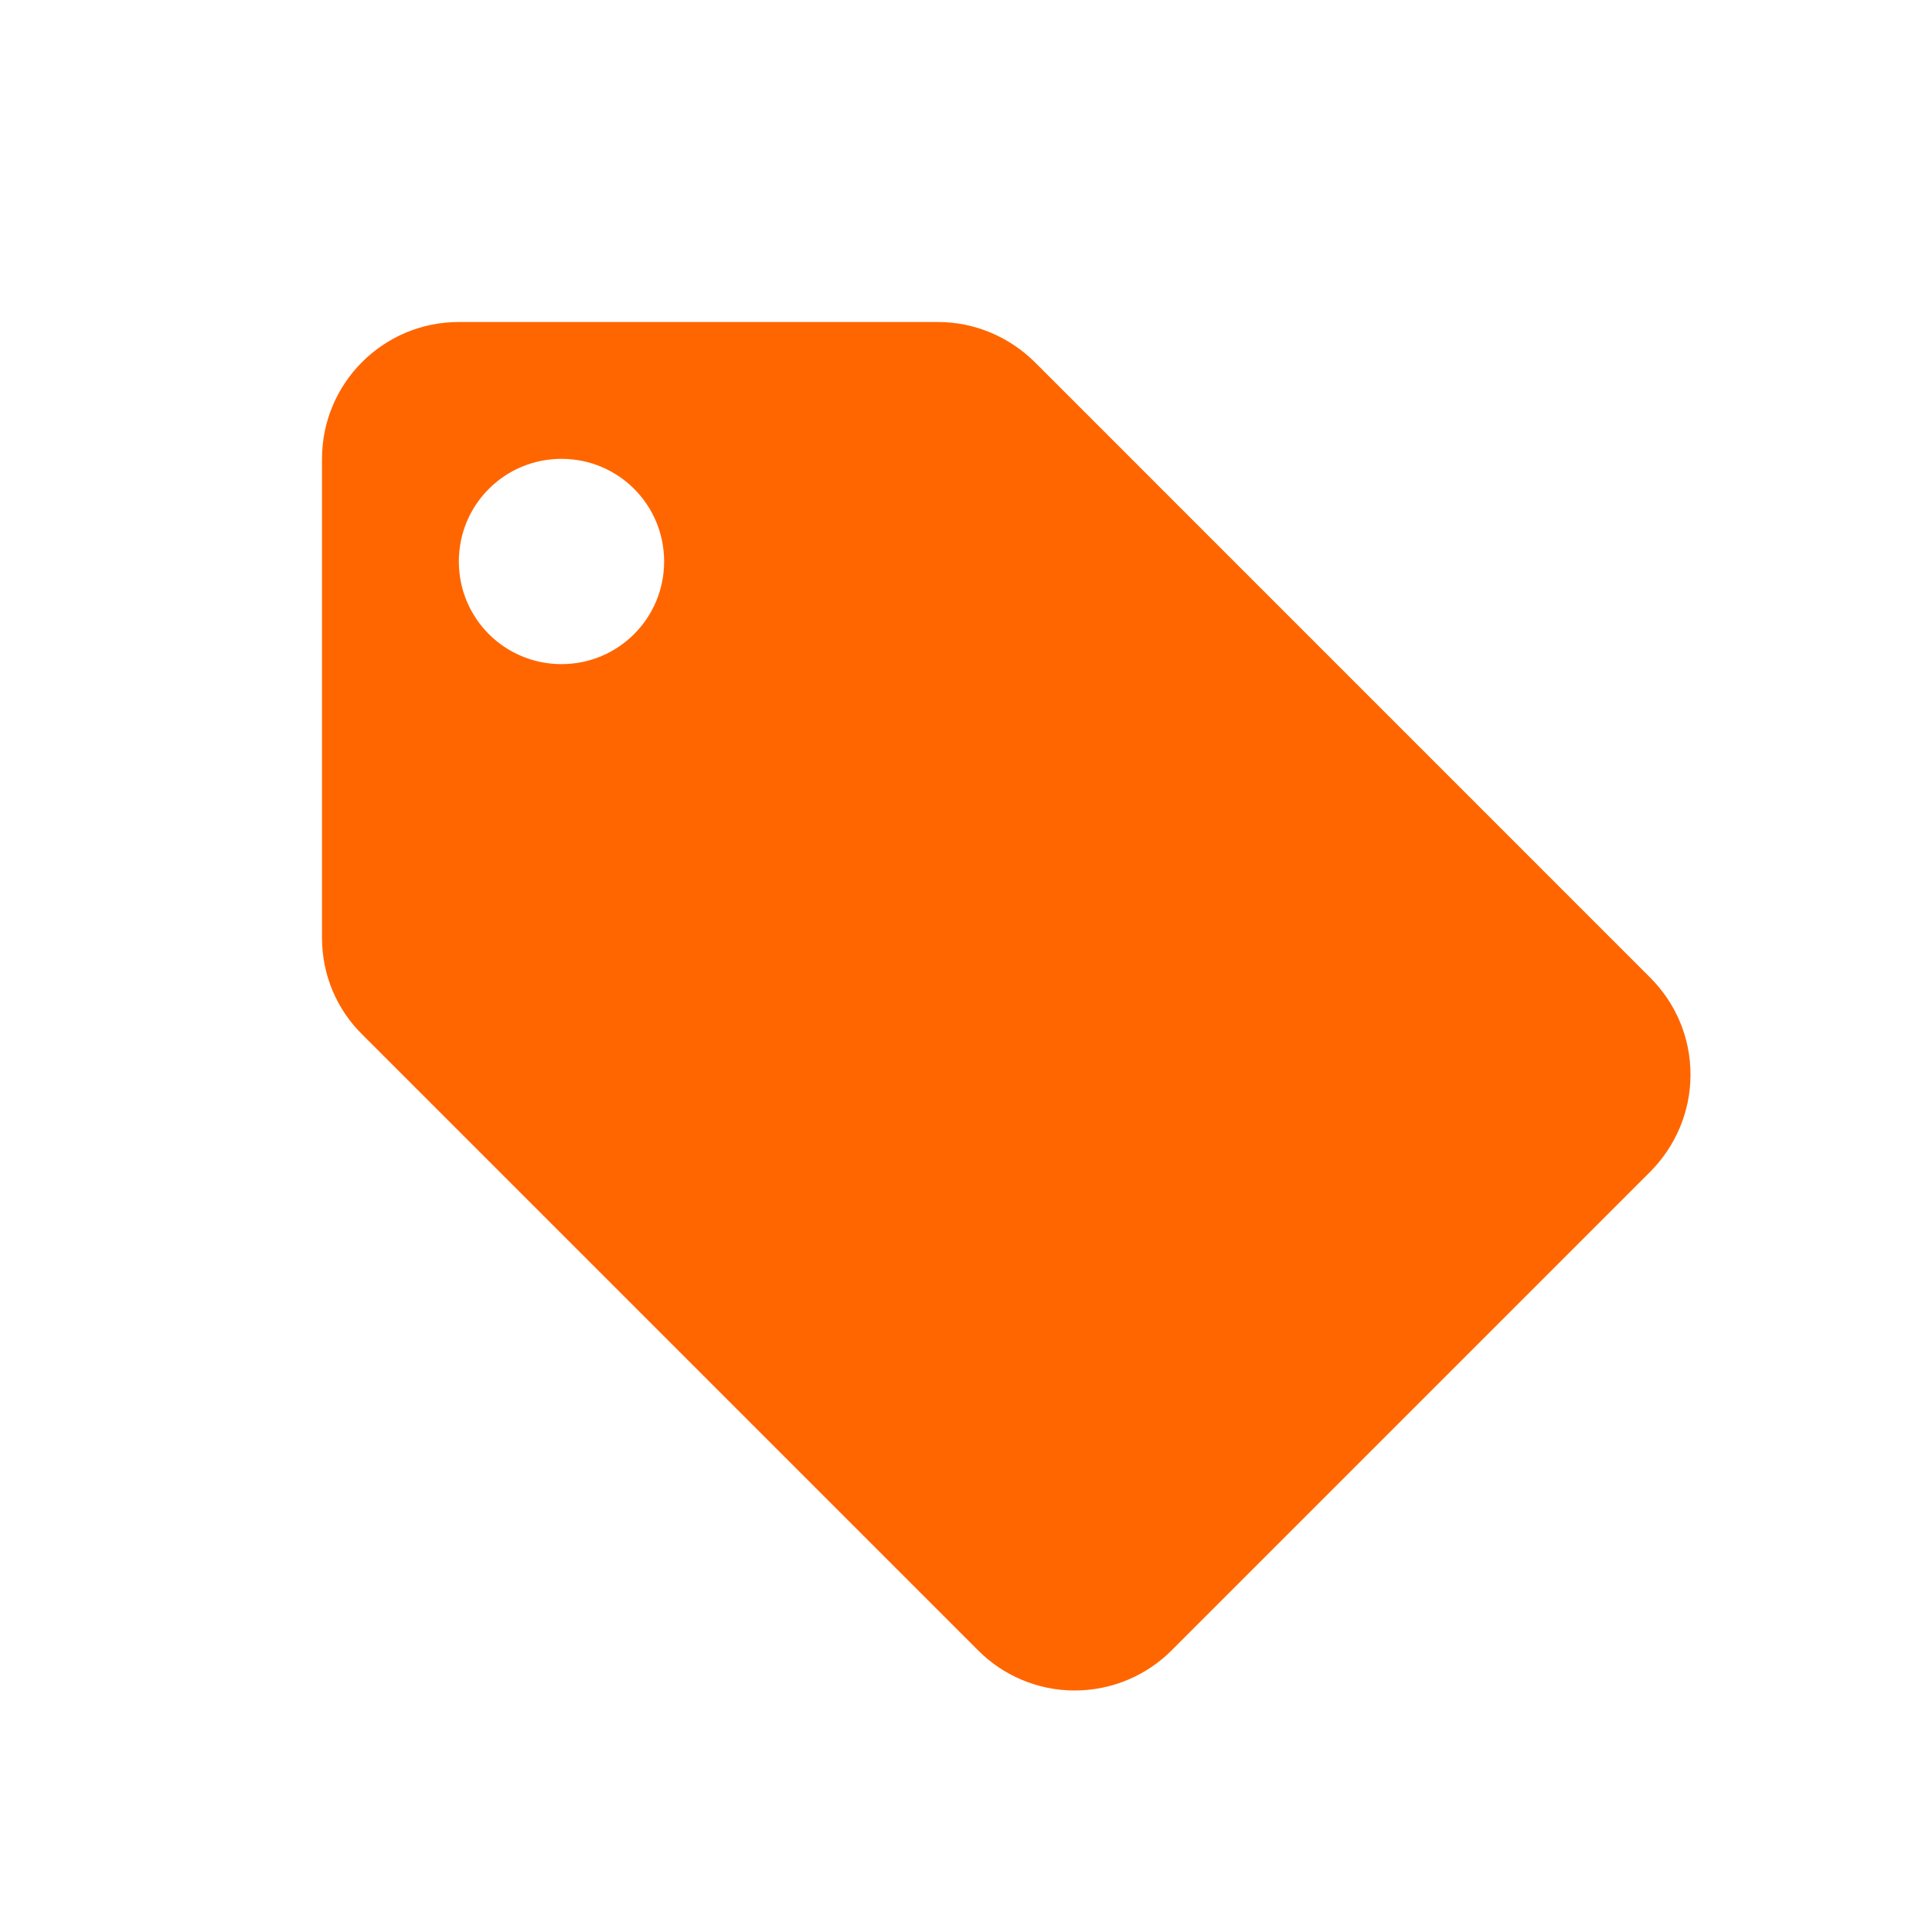
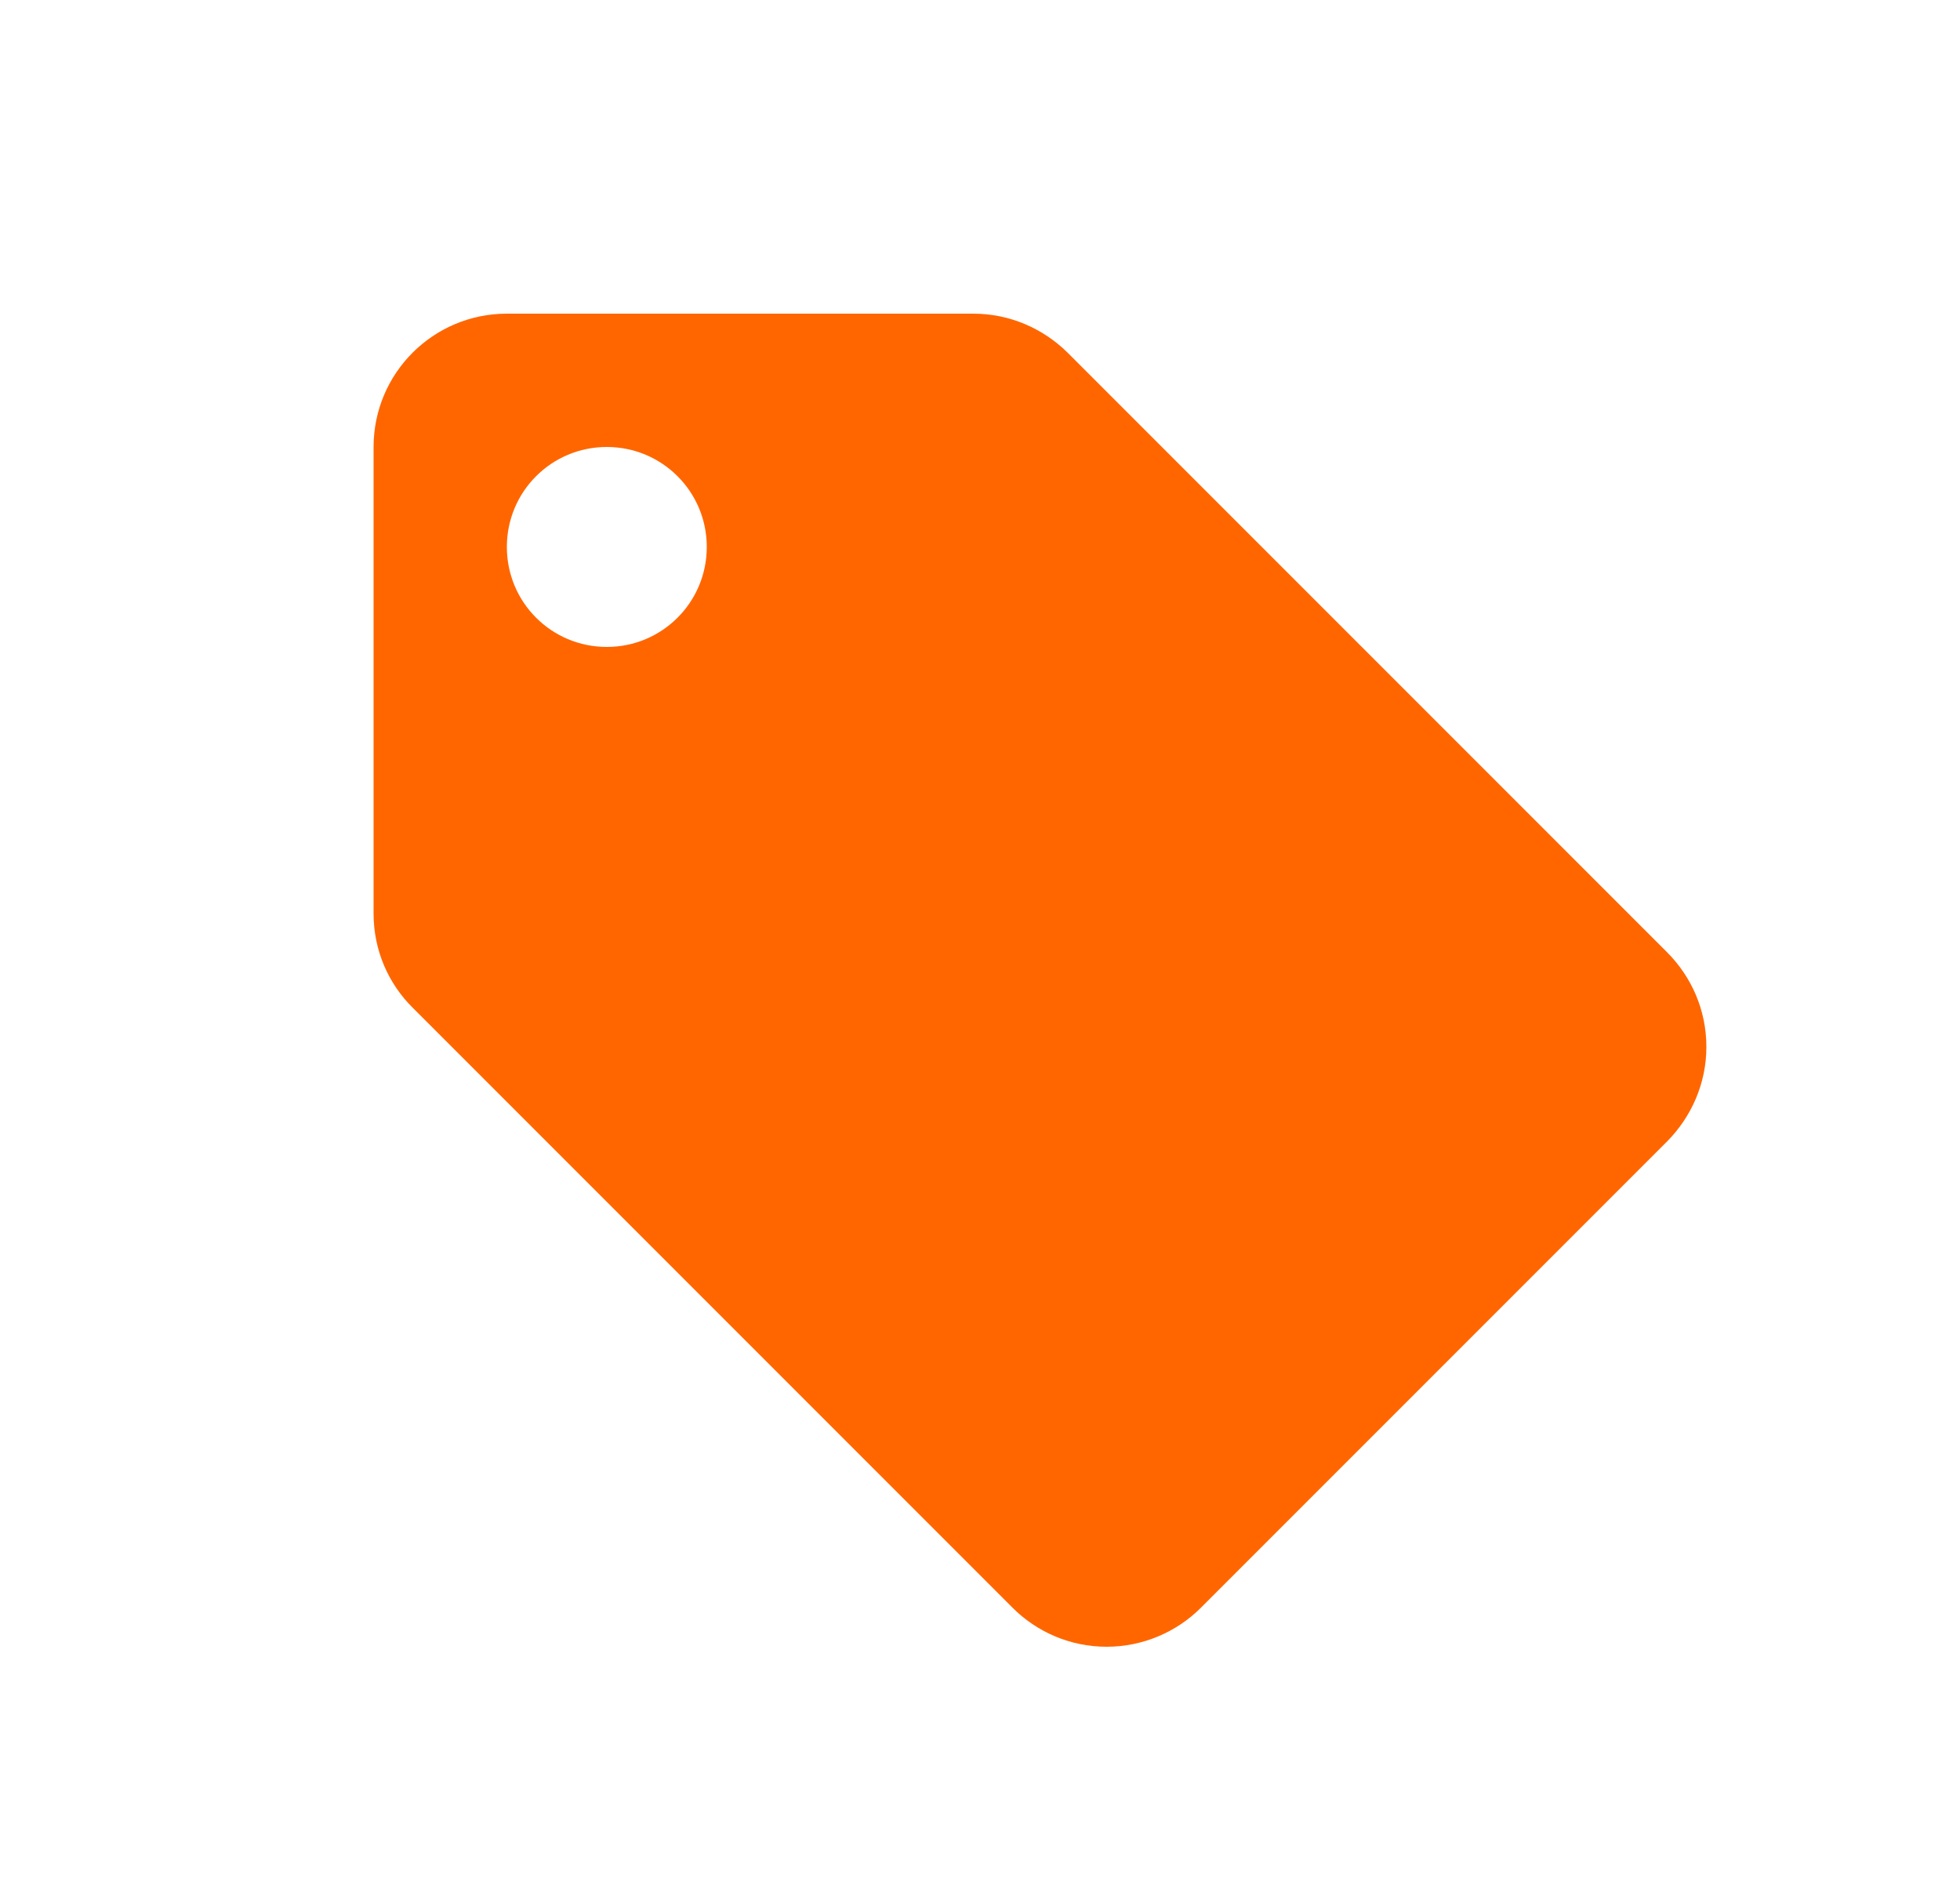
- <svg xmlns="http://www.w3.org/2000/svg" width="24" height="24" viewBox="0 0 24 24" fill="none">
-   <path d="M20.498 12.143L12.853 4.497C12.543 4.191 12.117 4 11.65 4H5.7C4.761 4 4 4.761 4 5.7V11.65C4 12.122 4.191 12.547 4.502 12.853L12.152 20.503C12.457 20.809 12.883 21 13.35 21C13.818 21 14.247 20.809 14.553 20.503L20.503 14.553C20.809 14.242 21 13.818 21 13.35C21 12.878 20.809 12.453 20.498 12.143ZM6.975 8.25C6.269 8.25 5.7 7.681 5.7 6.975C5.7 6.269 6.269 5.7 6.975 5.7C7.681 5.7 8.25 6.269 8.25 6.975C8.25 7.681 7.68 8.25 6.975 8.25Z" fill="#FF6600" />
+ <svg xmlns="http://www.w3.org/2000/svg" width="25" height="24" viewBox="0 0 25 24" fill="none">
+   <path d="M21.263 12.143L13.617 4.497C13.307 4.191 12.882 4 12.415 4H6.465C5.525 4 4.765 4.761 4.765 5.7V11.65C4.765 12.122 4.956 12.547 5.266 12.853L12.916 20.503C13.222 20.809 13.647 21 14.115 21C14.582 21 15.011 20.809 15.317 20.503L21.267 14.553C21.573 14.242 21.765 13.818 21.765 13.35C21.765 12.878 21.573 12.453 21.263 12.143ZM7.74 8.25C7.034 8.25 6.465 7.681 6.465 6.975C6.465 6.269 7.034 5.7 7.74 5.7C8.445 5.7 9.015 6.269 9.015 6.975C9.015 7.681 8.445 8.25 7.74 8.25Z" fill="#FF6600" />
</svg>
